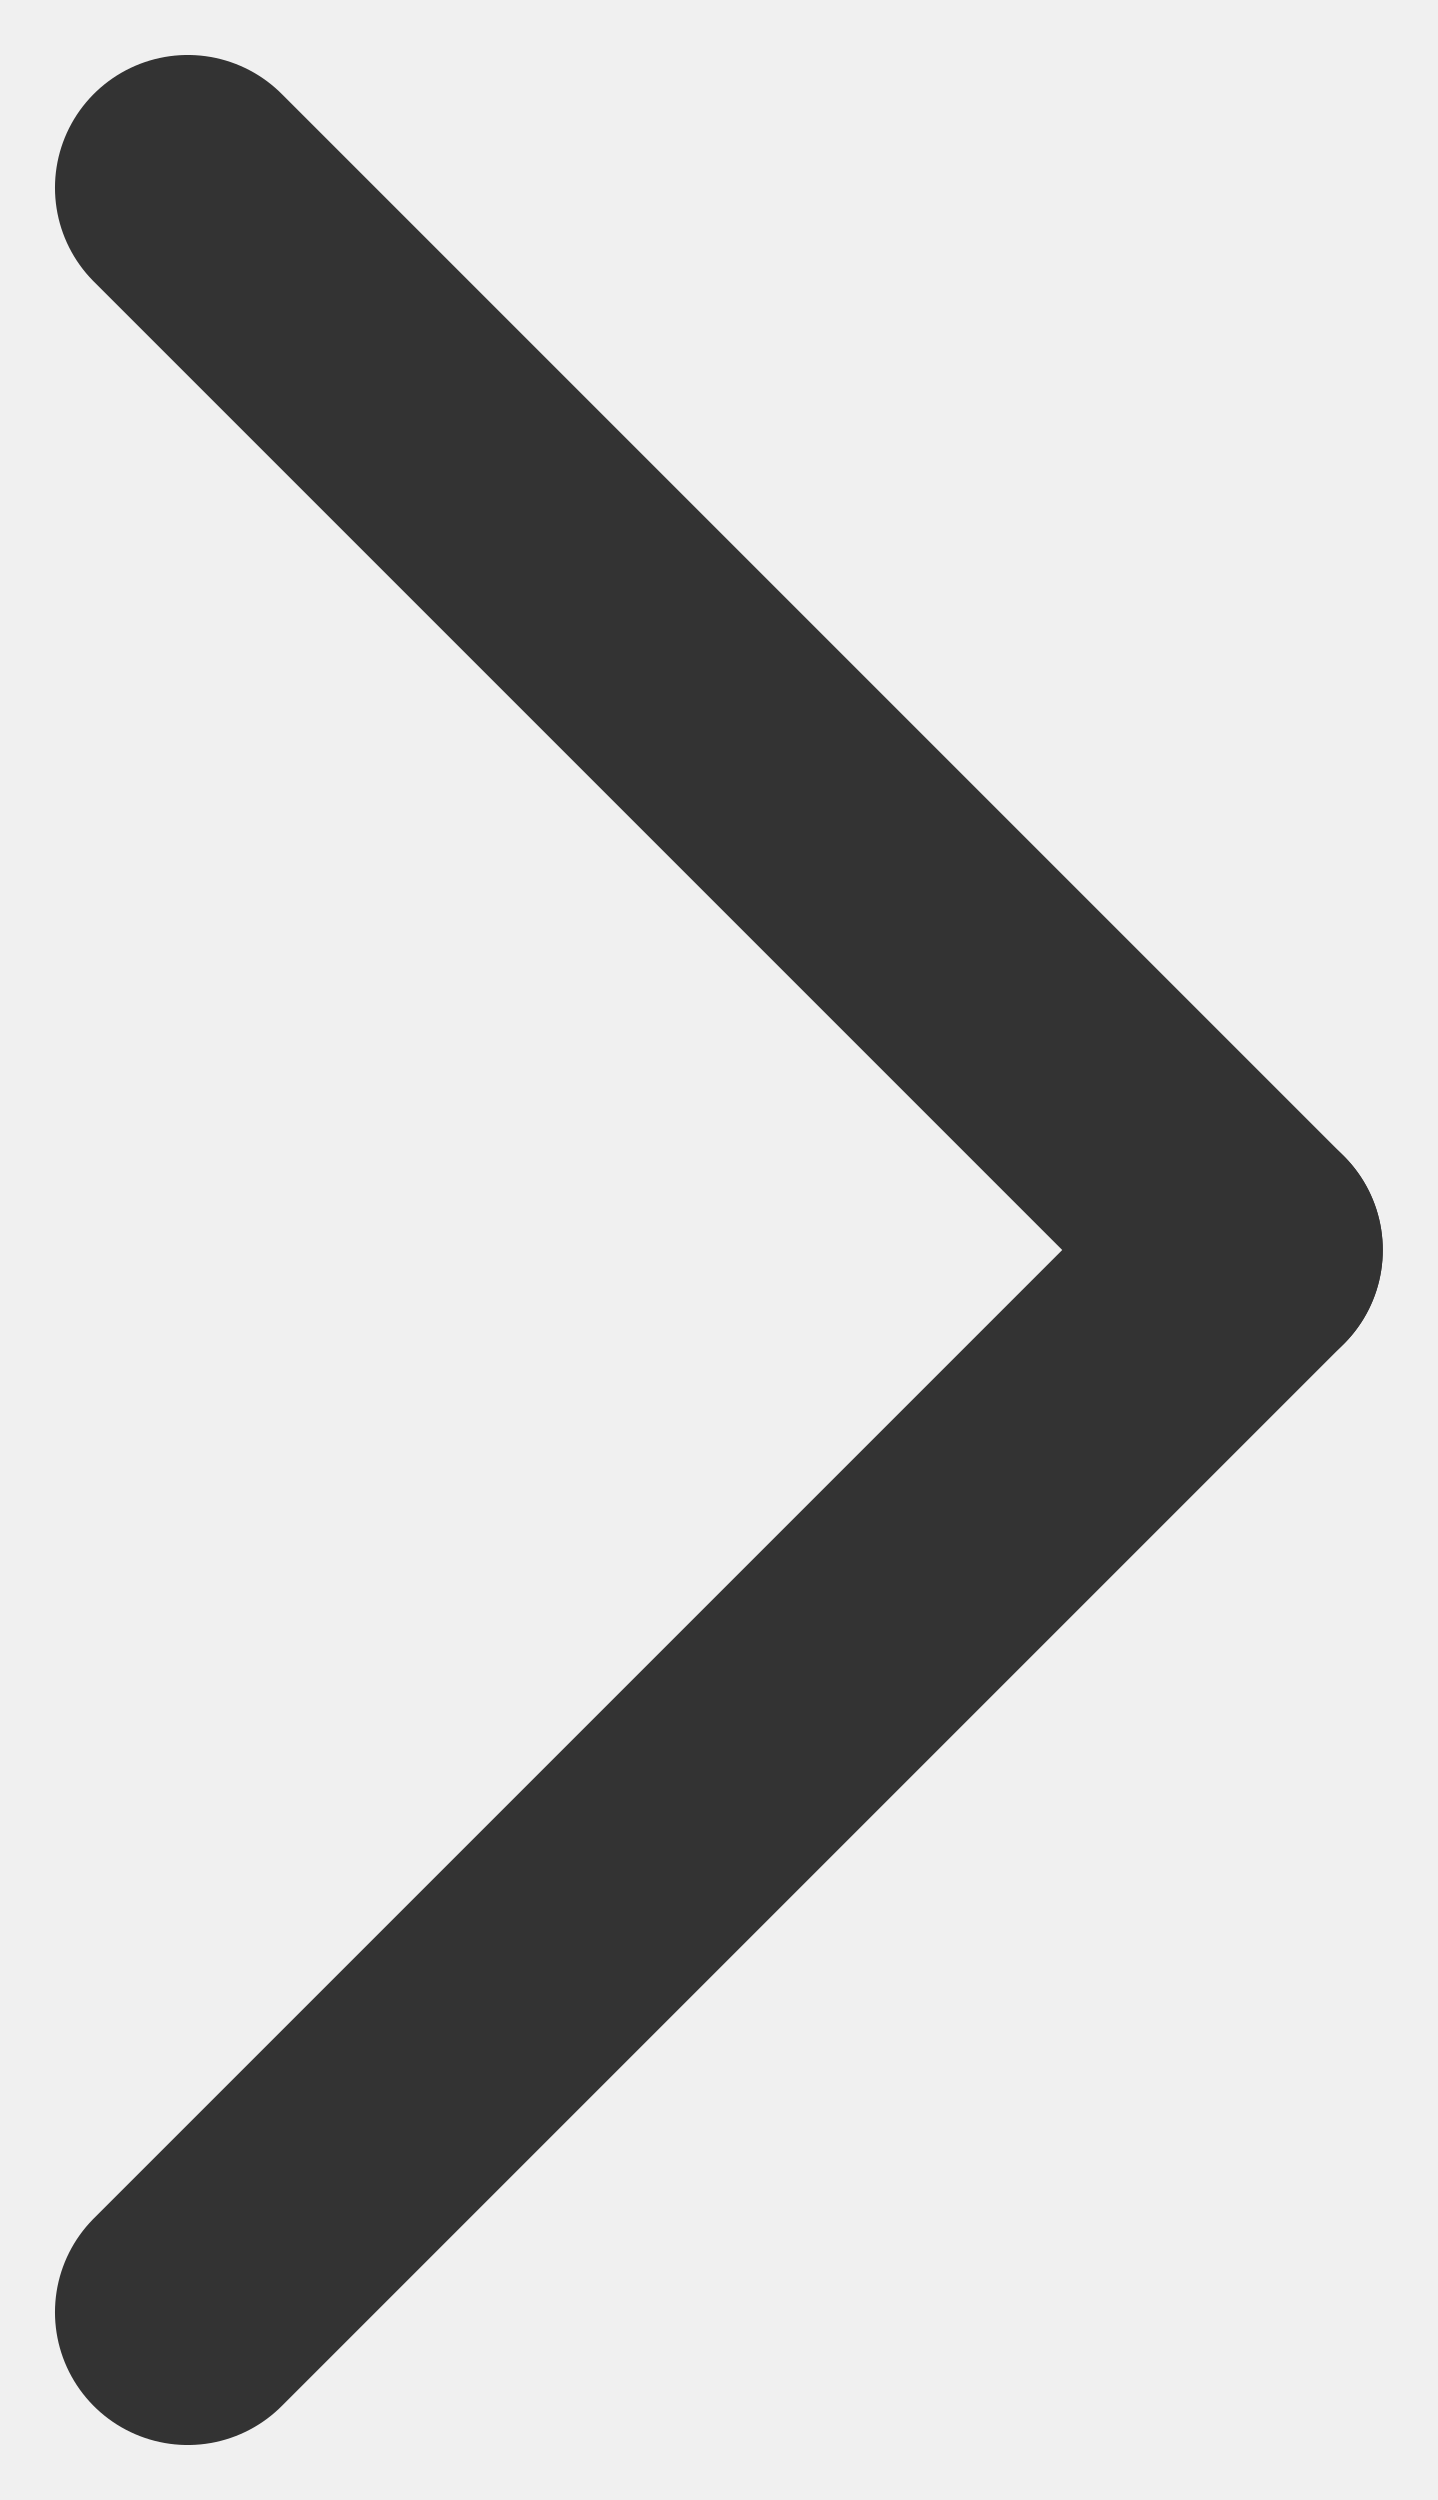
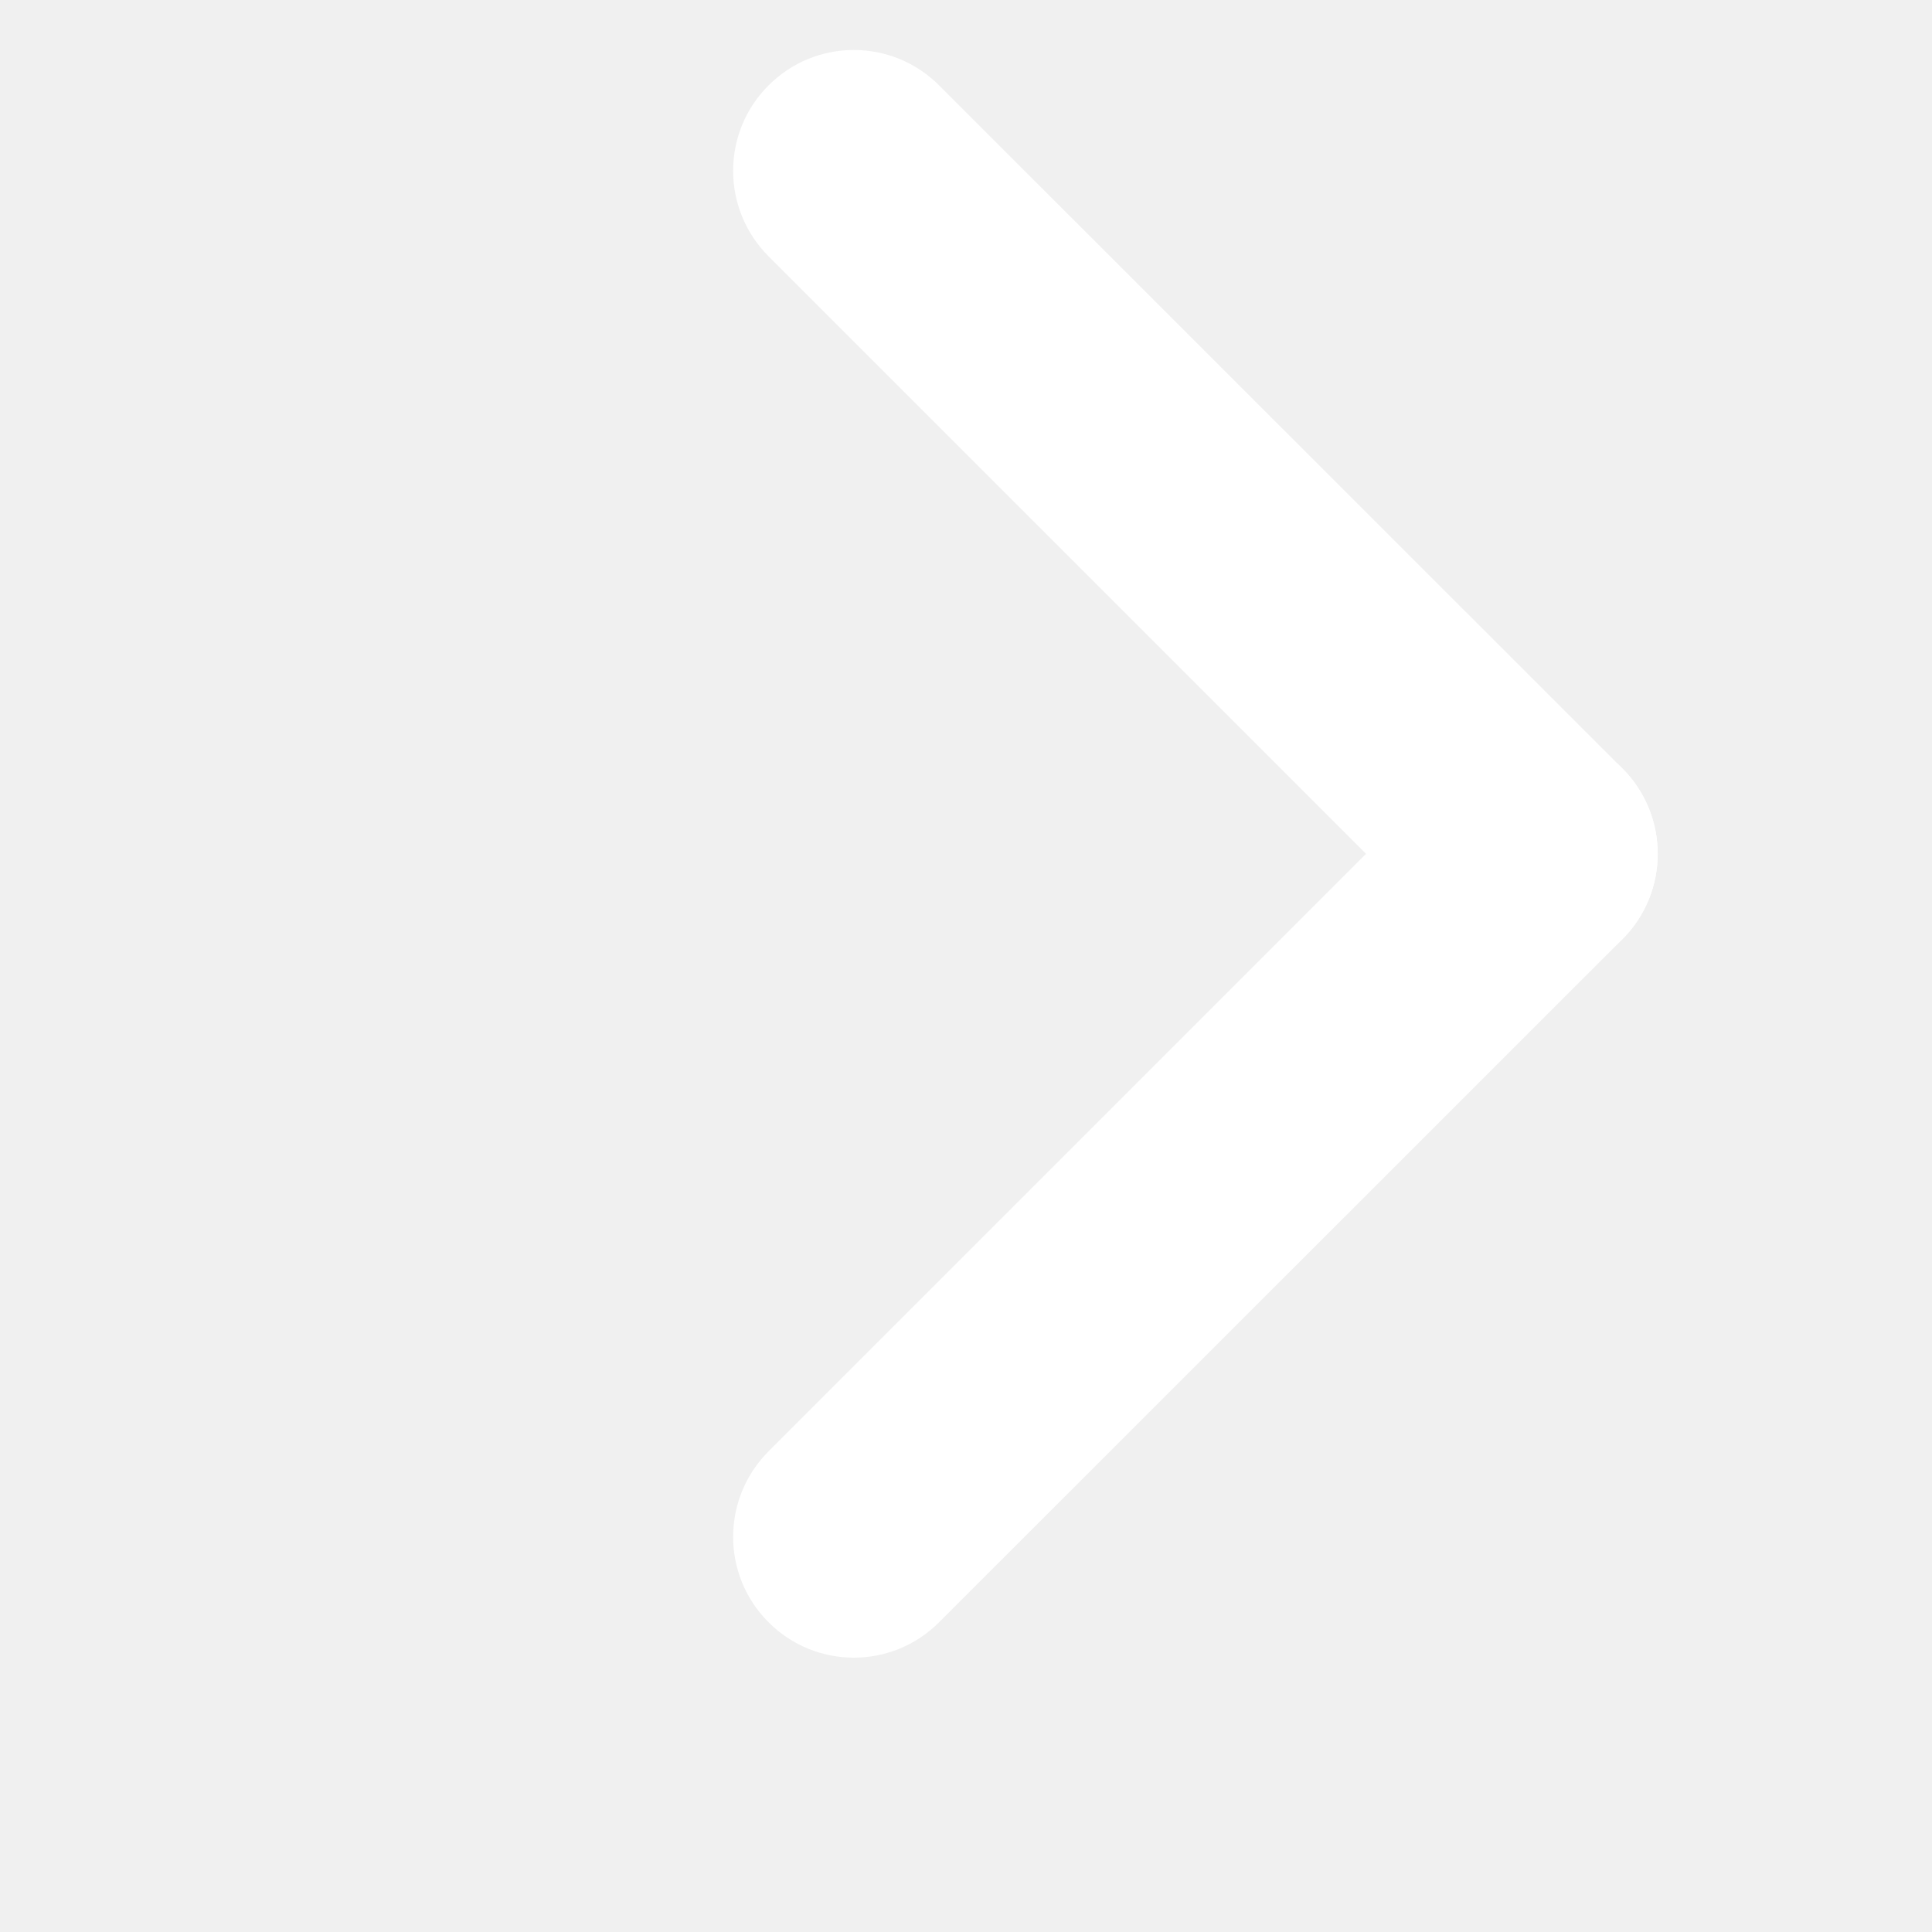
- <svg xmlns="http://www.w3.org/2000/svg" width="5.414" height="9.414" viewBox="0 0 5.414 9.414">
-   <g id="Group_11" data-name="Group 11" transform="translate(0.207 0.207)">
-     <path id="Line_8" data-name="Line 8" d="M.5.5l4,4" fill="none" stroke="#333" stroke-linecap="round" stroke-linejoin="round" stroke-miterlimit="10" stroke-width="1" />
-     <path id="Line_8-2" data-name="Line 8" d="M.5,4.5l4-4" transform="translate(0 4)" fill="none" stroke="#333" stroke-linecap="round" stroke-linejoin="round" stroke-miterlimit="10" stroke-width="1" />
-   </g>
+ <svg xmlns="http://www.w3.org/2000/svg" width="8" height="8" viewBox="0 0 8 8" fill="none">
+   <path d="M6.718 3.182L3.889 0.354C3.694 0.158 3.377 0.158 3.182 0.354C2.987 0.549 2.987 0.865 3.182 1.061L6.01 3.889C6.206 4.084 6.522 4.084 6.718 3.889C6.913 3.694 6.913 3.377 6.718 3.182Z" fill="white" />
+   <path d="M6.718 3.889C6.913 3.694 6.913 3.377 6.718 3.182C6.522 2.987 6.206 2.987 6.01 3.182L3.182 6.01C2.987 6.206 2.987 6.522 3.182 6.717C3.377 6.913 3.694 6.913 3.889 6.717L6.718 3.889Z" fill="white" />
</svg>
